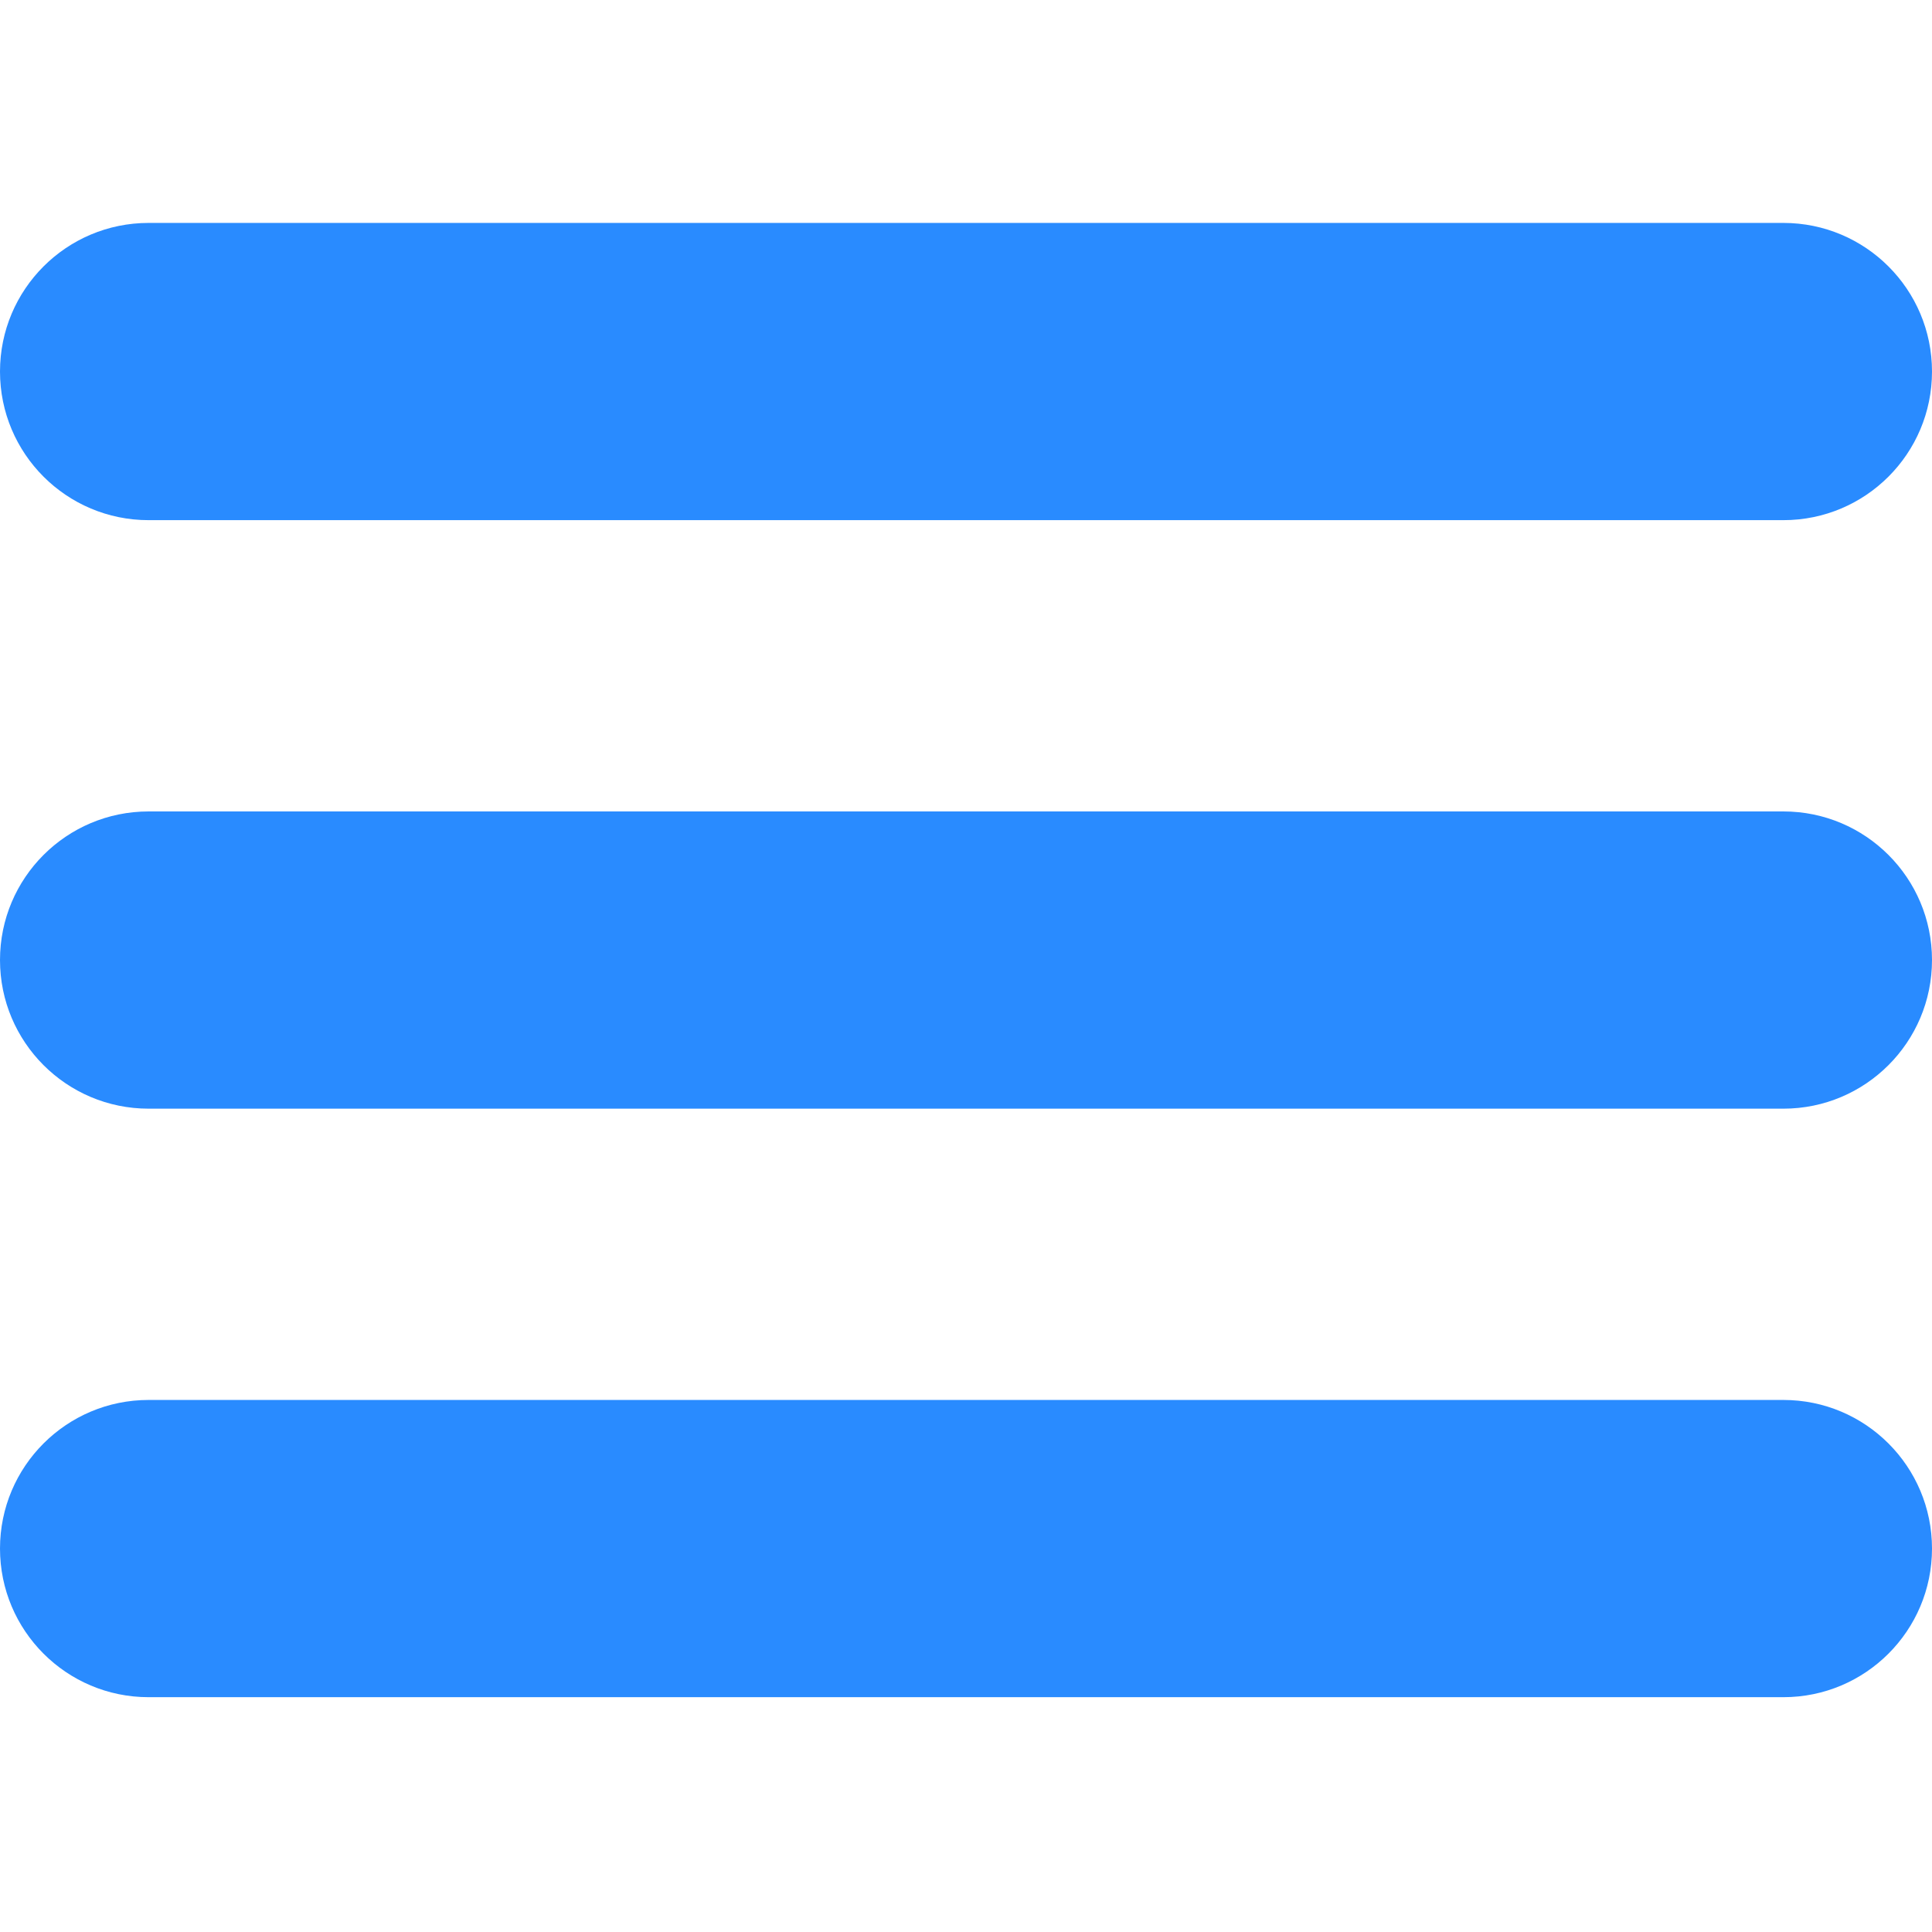
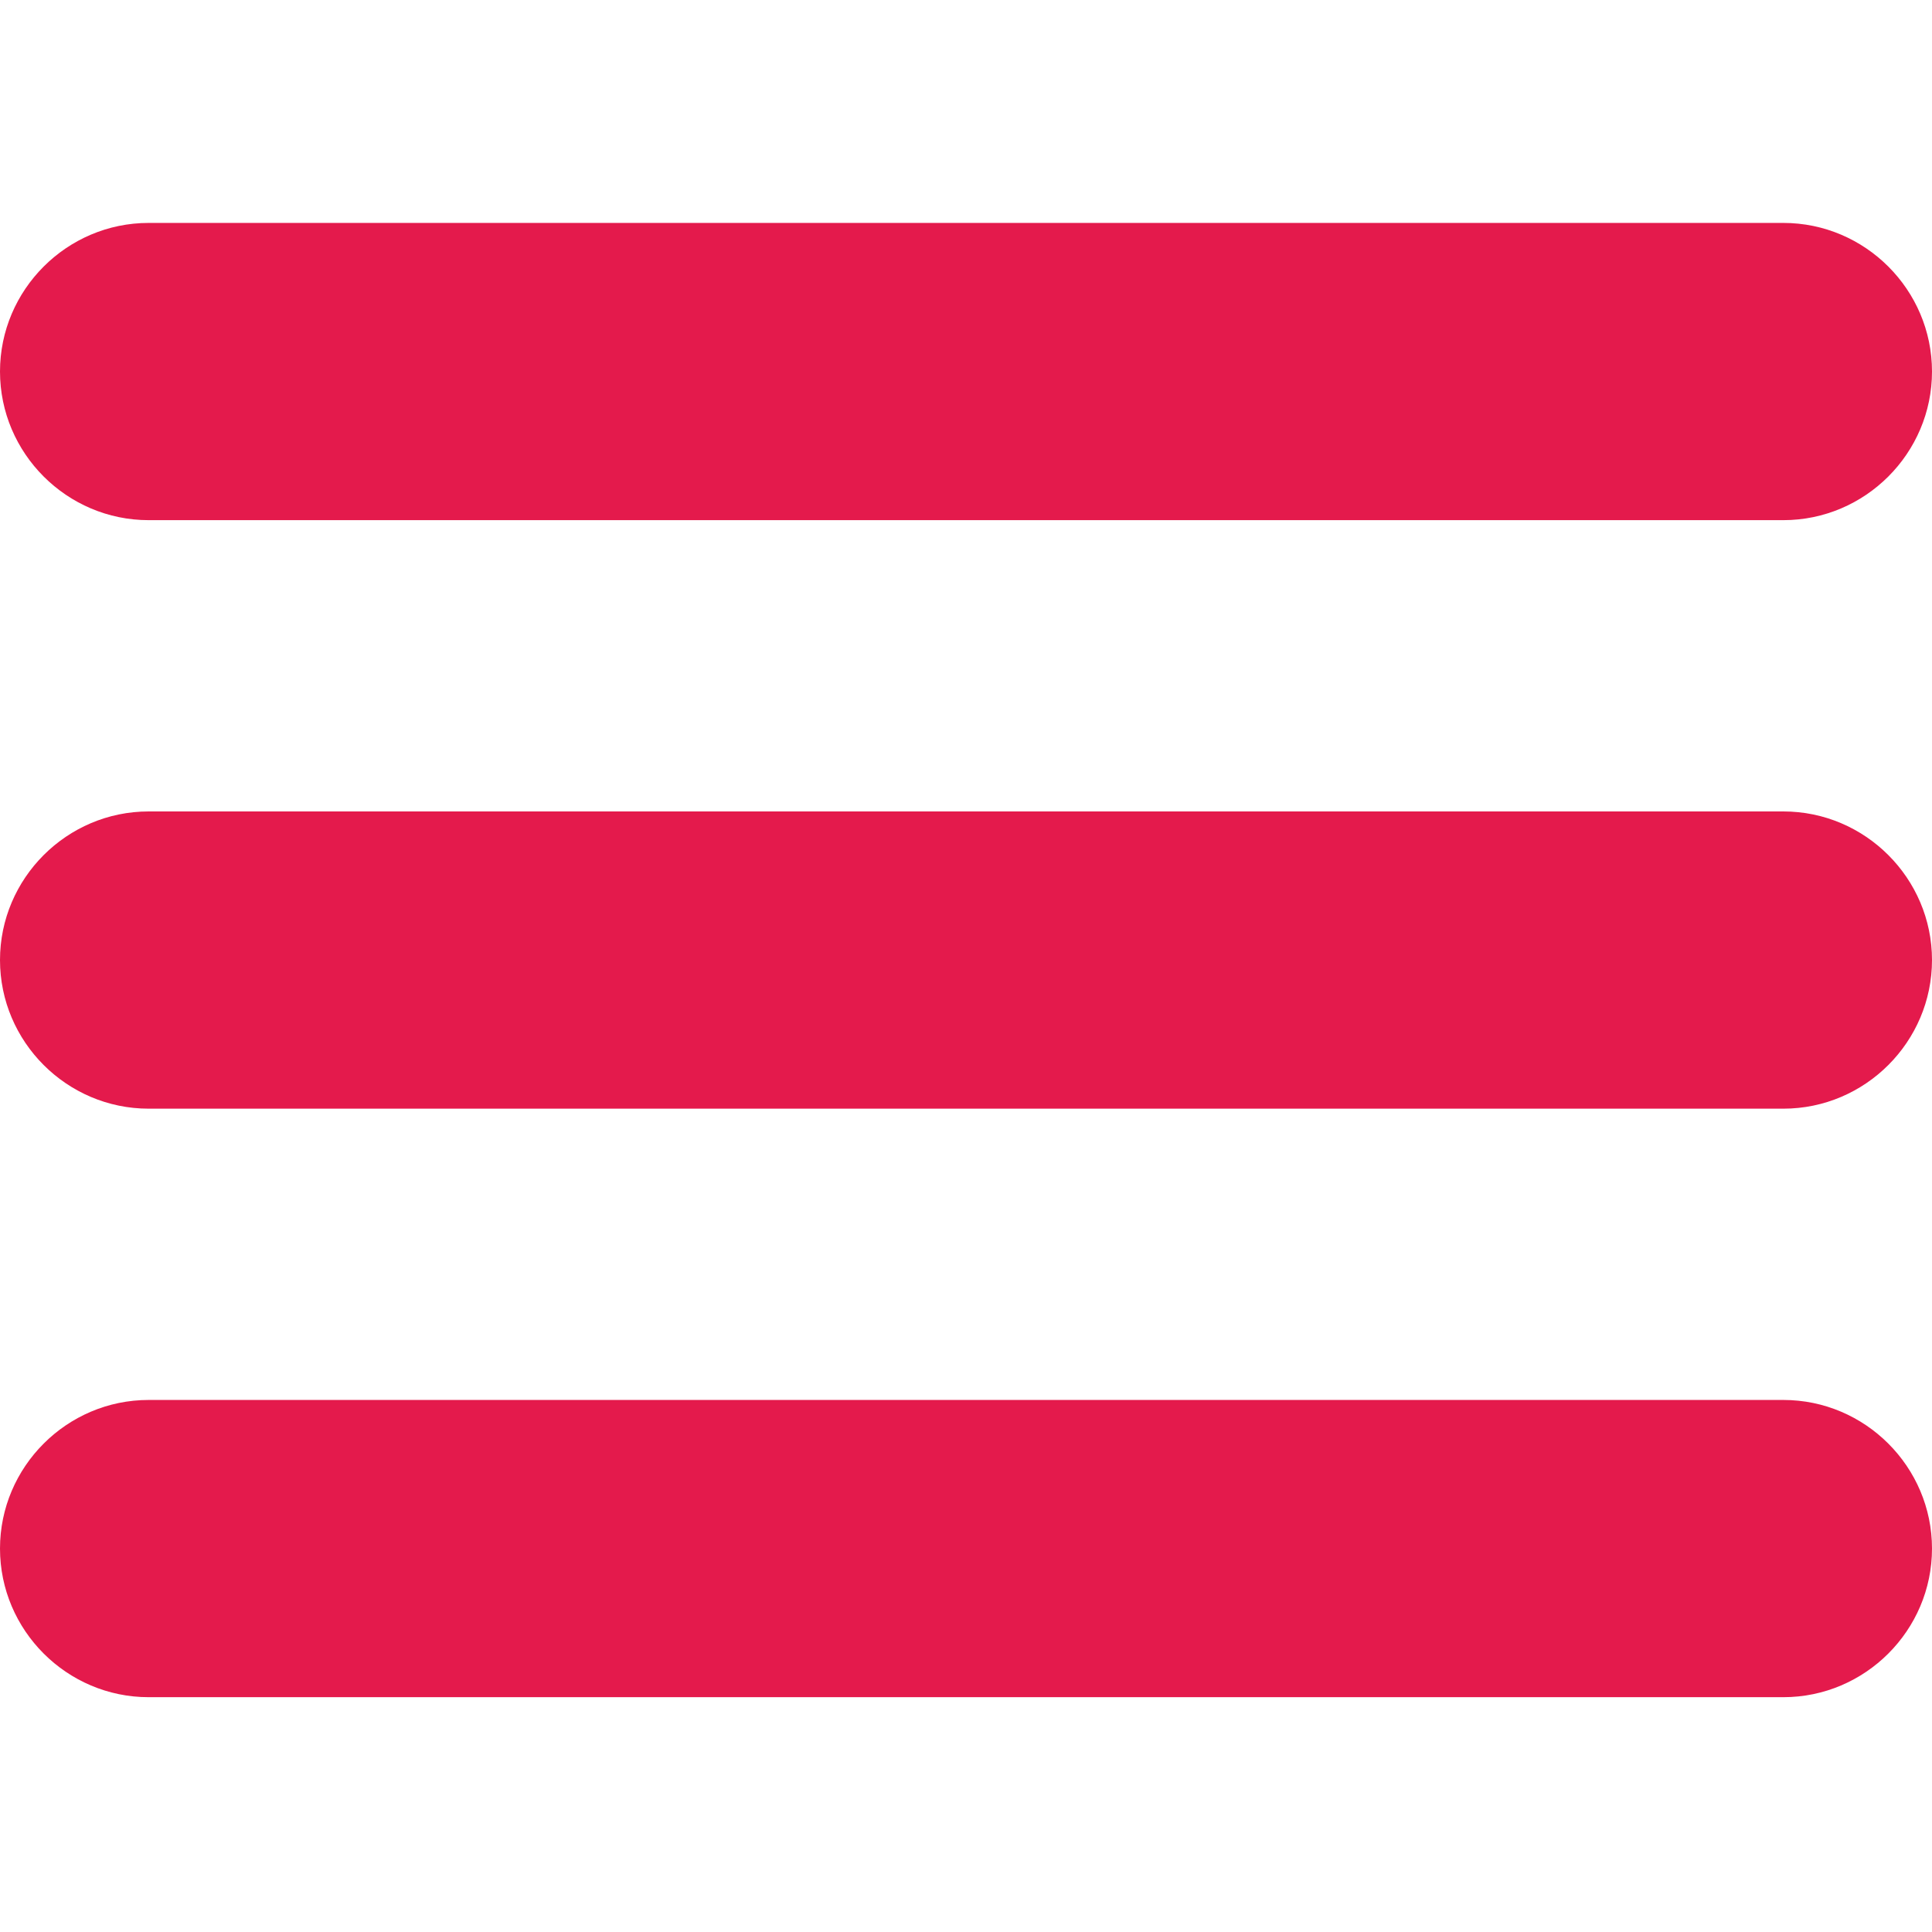
- <svg xmlns="http://www.w3.org/2000/svg" width="26" height="26" viewBox="0 0 26 26" fill="none">
-   <path fill-rule="evenodd" clip-rule="evenodd" d="M0 5C0 3.895 0.895 3 2 3H24C25.105 3 26 3.895 26 5C26 6.105 25.105 7 24 7H2C0.895 7 0 6.105 0 5ZM0 12.92C0 11.815 0.895 10.92 2 10.92H24C25.105 10.92 26 11.815 26 12.92C26 14.024 25.105 14.92 24 14.92H2C0.895 14.92 0 14.024 0 12.92ZM2 18.84C0.895 18.84 0 19.735 0 20.84C0 21.944 0.895 22.84 2 22.84H24C25.105 22.84 26 21.944 26 20.84C26 19.735 25.105 18.84 24 18.84H2Z" fill="#298BFF" />
+ <svg xmlns="http://www.w3.org/2000/svg" version="1.2" baseProfile="tiny-ps" viewBox="0 0 26 26" width="26" height="26">
+   <style>
+ 		tspan { white-space:pre }
+ 		.shp0 { fill: #e41a4c } 
+ 	</style>
+   <path id="Layer" fill-rule="evenodd" class="shp0" d="M0 5C0 3.9 0.9 3 2 3L24 3C25.1 3 26 3.9 26 5C26 6.1 25.1 7 24 7L2 7C0.9 7 0 6.1 0 5ZM0 12.92C0 11.82 0.9 10.92 2 10.92L24 10.92C25.1 10.92 26 11.82 26 12.92C26 14.02 25.1 14.92 24 14.92L2 14.92C0.9 14.92 0 14.02 0 12.92ZM24 18.84C25.1 18.84 26 19.74 26 20.84C26 21.94 25.1 22.84 24 22.84L2 22.84C0.9 22.84 0 21.94 0 20.84C0 19.74 0.9 18.84 2 18.84L24 18.84Z" />
</svg>
